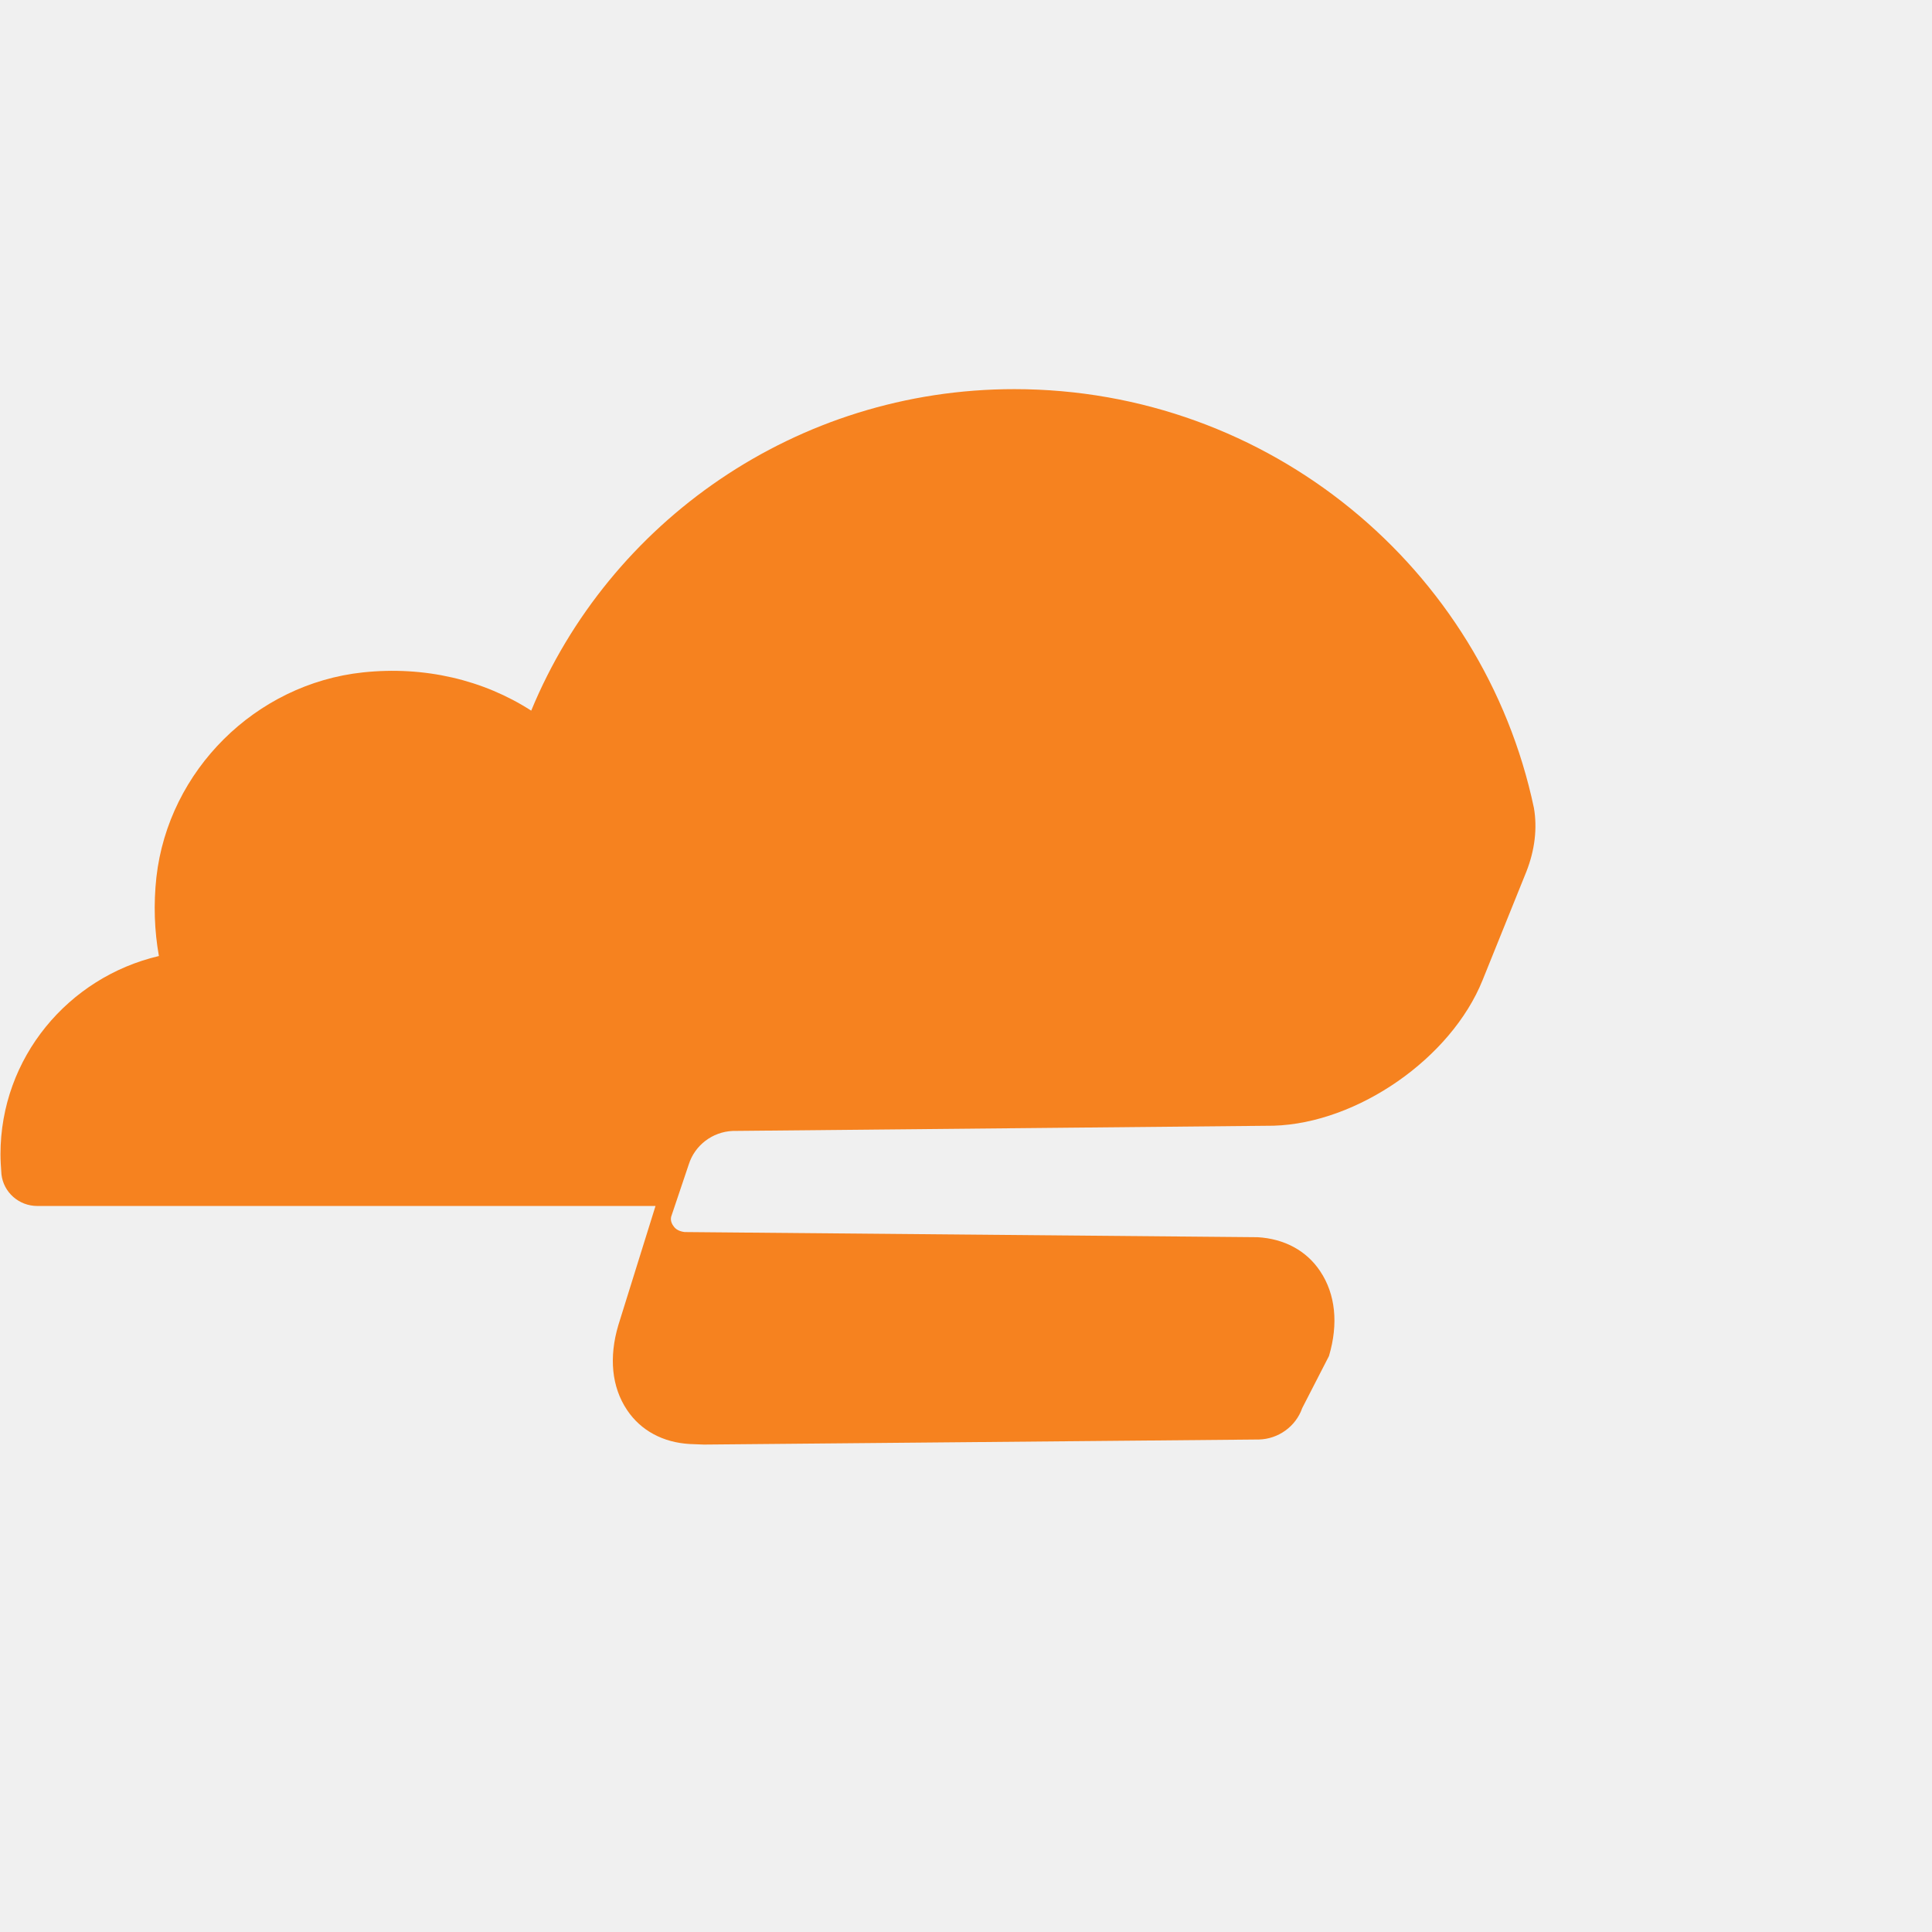
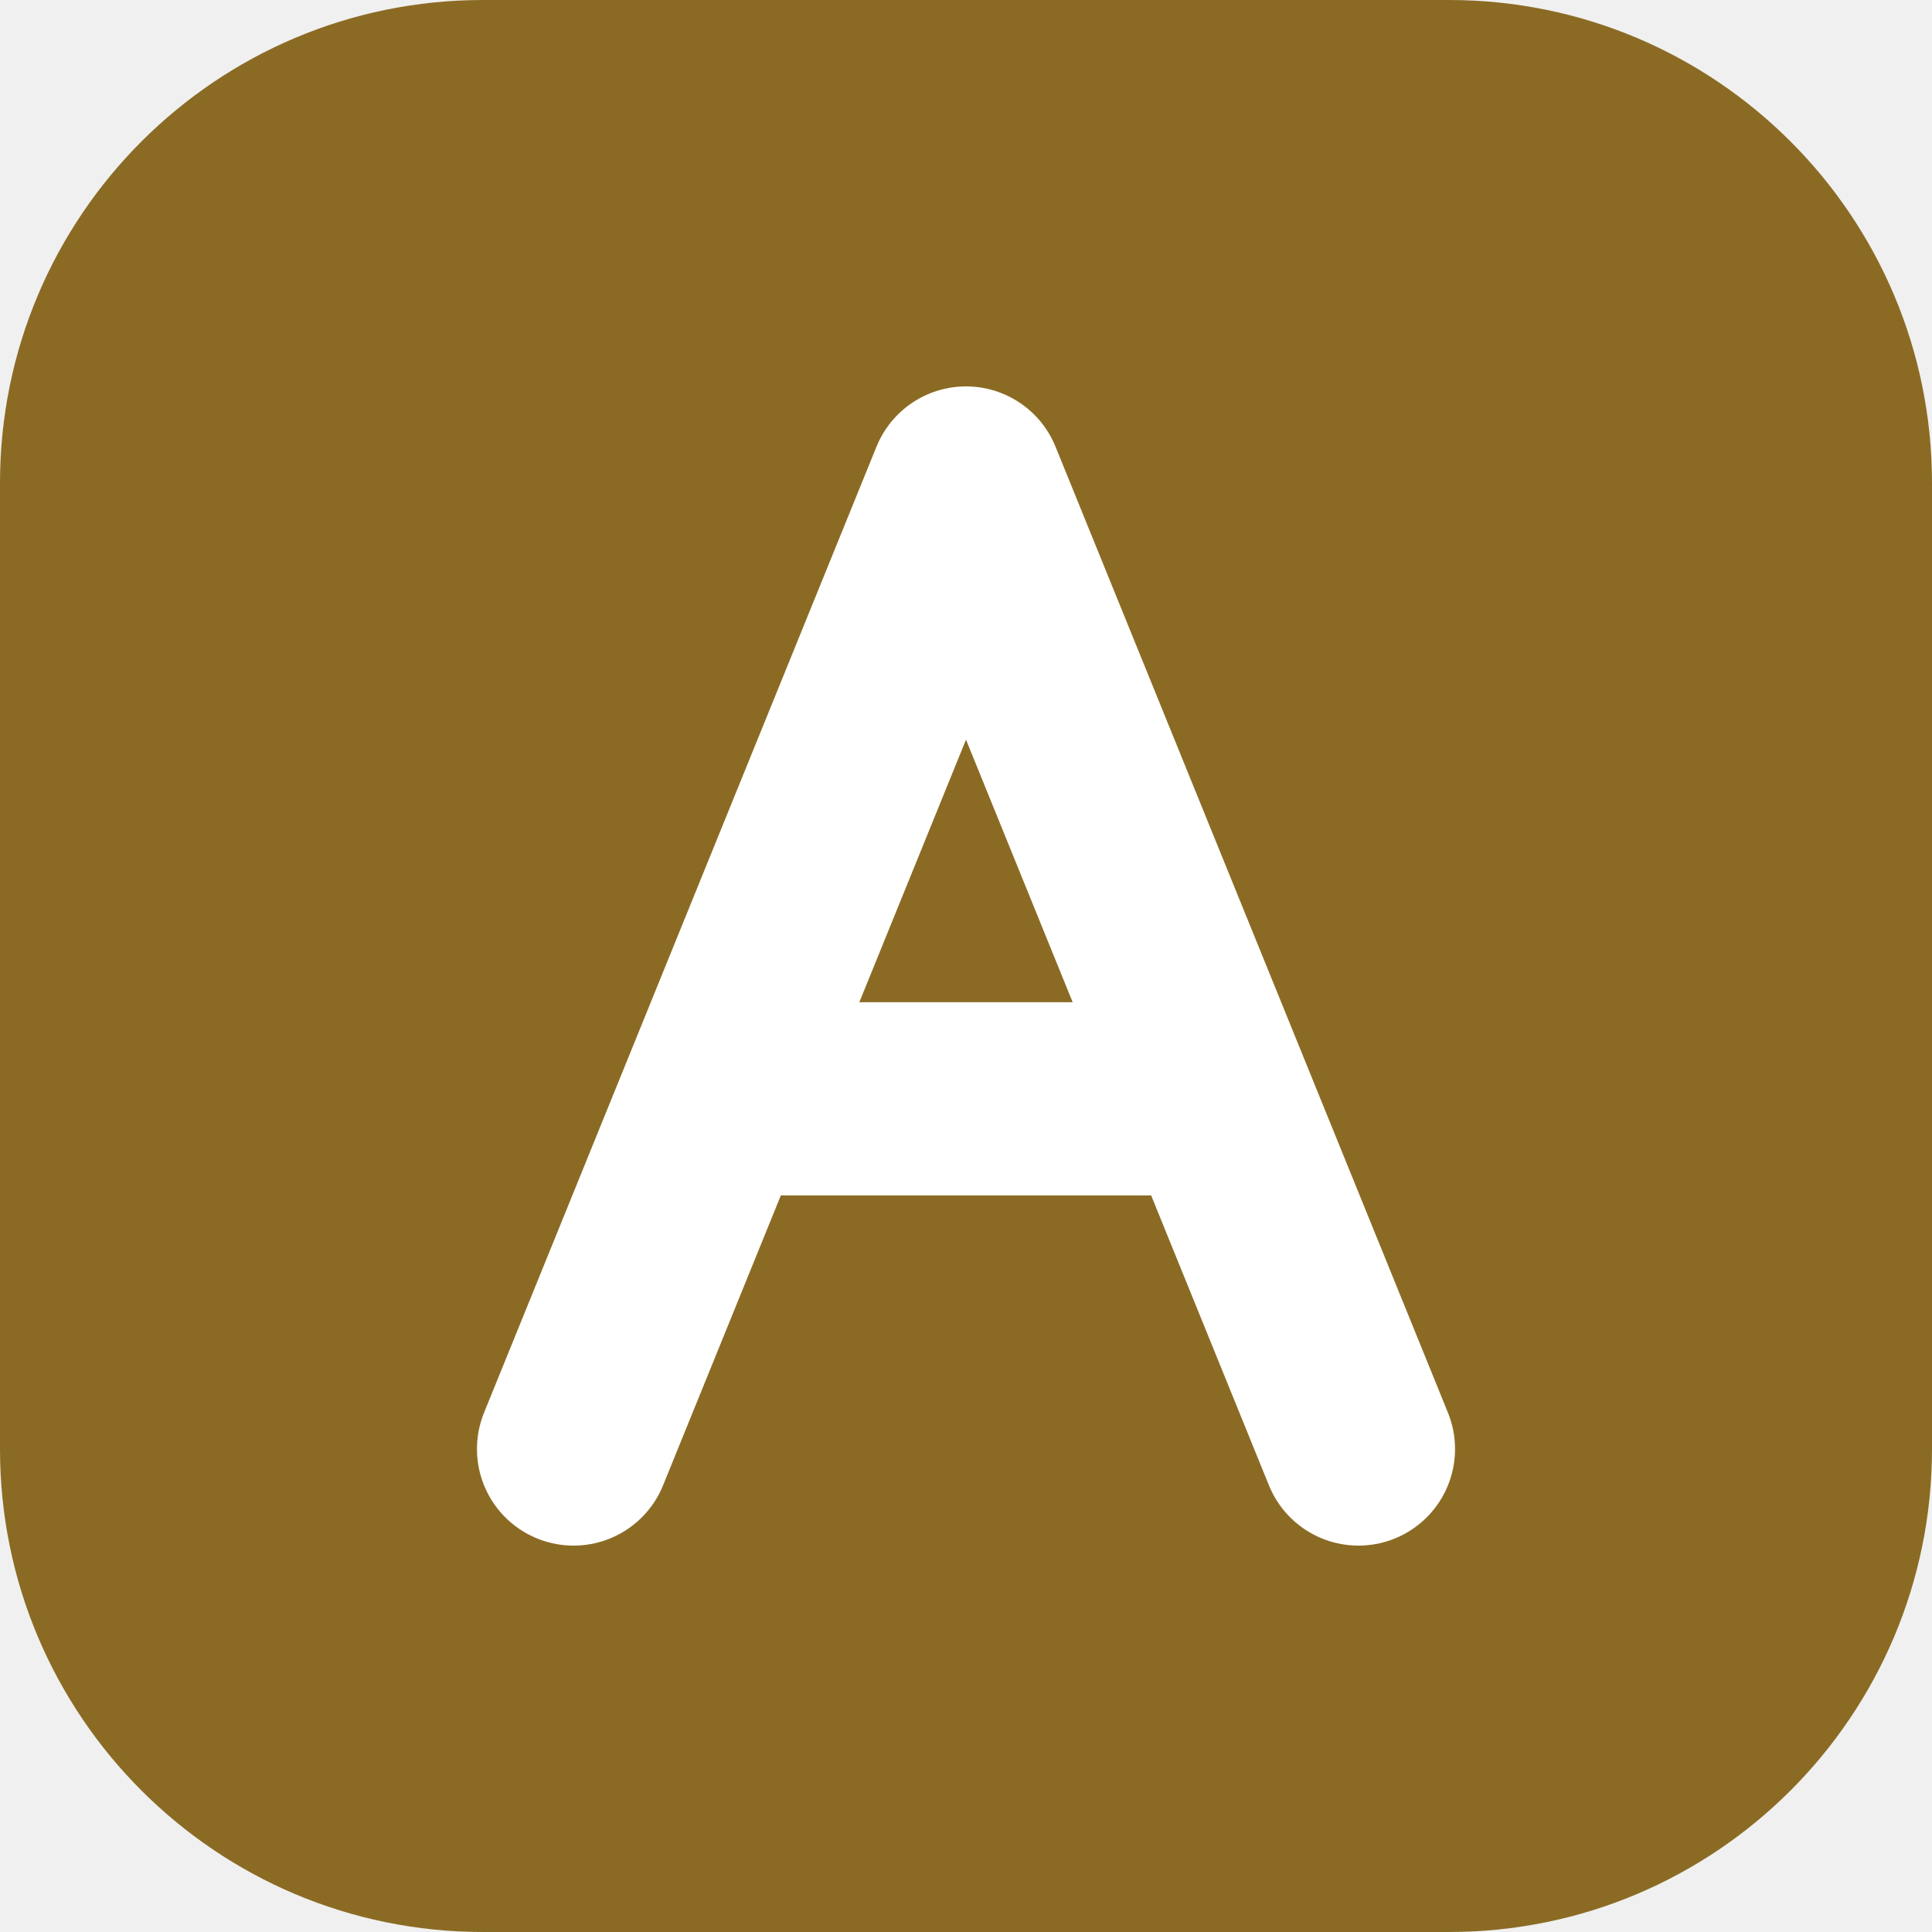
- <svg xmlns="http://www.w3.org/2000/svg" viewBox="0 0 24 24" fill="#F6821F">
-   <path d="M16.509 16.845C16.628 16.444 16.59 16.076 16.4 15.792C16.229 15.534 15.951 15.388 15.623 15.369L8.506 15.305C8.443 15.298 8.393 15.272 8.368 15.233C8.337 15.194 8.324 15.143 8.343 15.098L8.556 14.465C8.631 14.227 8.849 14.061 9.099 14.049L15.821 13.984C16.865 13.953 18.027 13.145 18.417 12.176L18.961 10.828C19.067 10.558 19.098 10.288 19.055 10.037C18.427 7.06 15.767 4.834 12.6 4.834C9.893 4.834 7.566 6.485 6.599 8.828C6.006 8.446 5.274 8.271 4.506 8.353C3.174 8.496 2.093 9.571 1.943 10.896C1.906 11.233 1.918 11.563 1.974 11.876C0.849 12.14 0.006 13.139 0.006 14.339C0.006 14.422 0.012 14.504 0.018 14.587C0.043 14.813 0.237 14.981 0.462 14.981L8.143 14.981L7.681 16.462C7.562 16.863 7.599 17.231 7.789 17.515C7.961 17.773 8.239 17.919 8.567 17.938L8.744 17.945C8.744 17.945 15.552 17.882 15.64 17.882C15.877 17.876 16.096 17.723 16.177 17.491L16.509 16.845Z" />
+ <svg xmlns="http://www.w3.org/2000/svg" viewBox="0 0 32 32">
+   <rect width="32" height="32" rx="8" fill="#8B6B24" />
+   <path d="M9.5 24 16 8l6.5 16M11.9 18.2h8.2" fill="none" stroke="#fff" stroke-width="3.2" stroke-linecap="round" stroke-linejoin="round" />
</svg>
